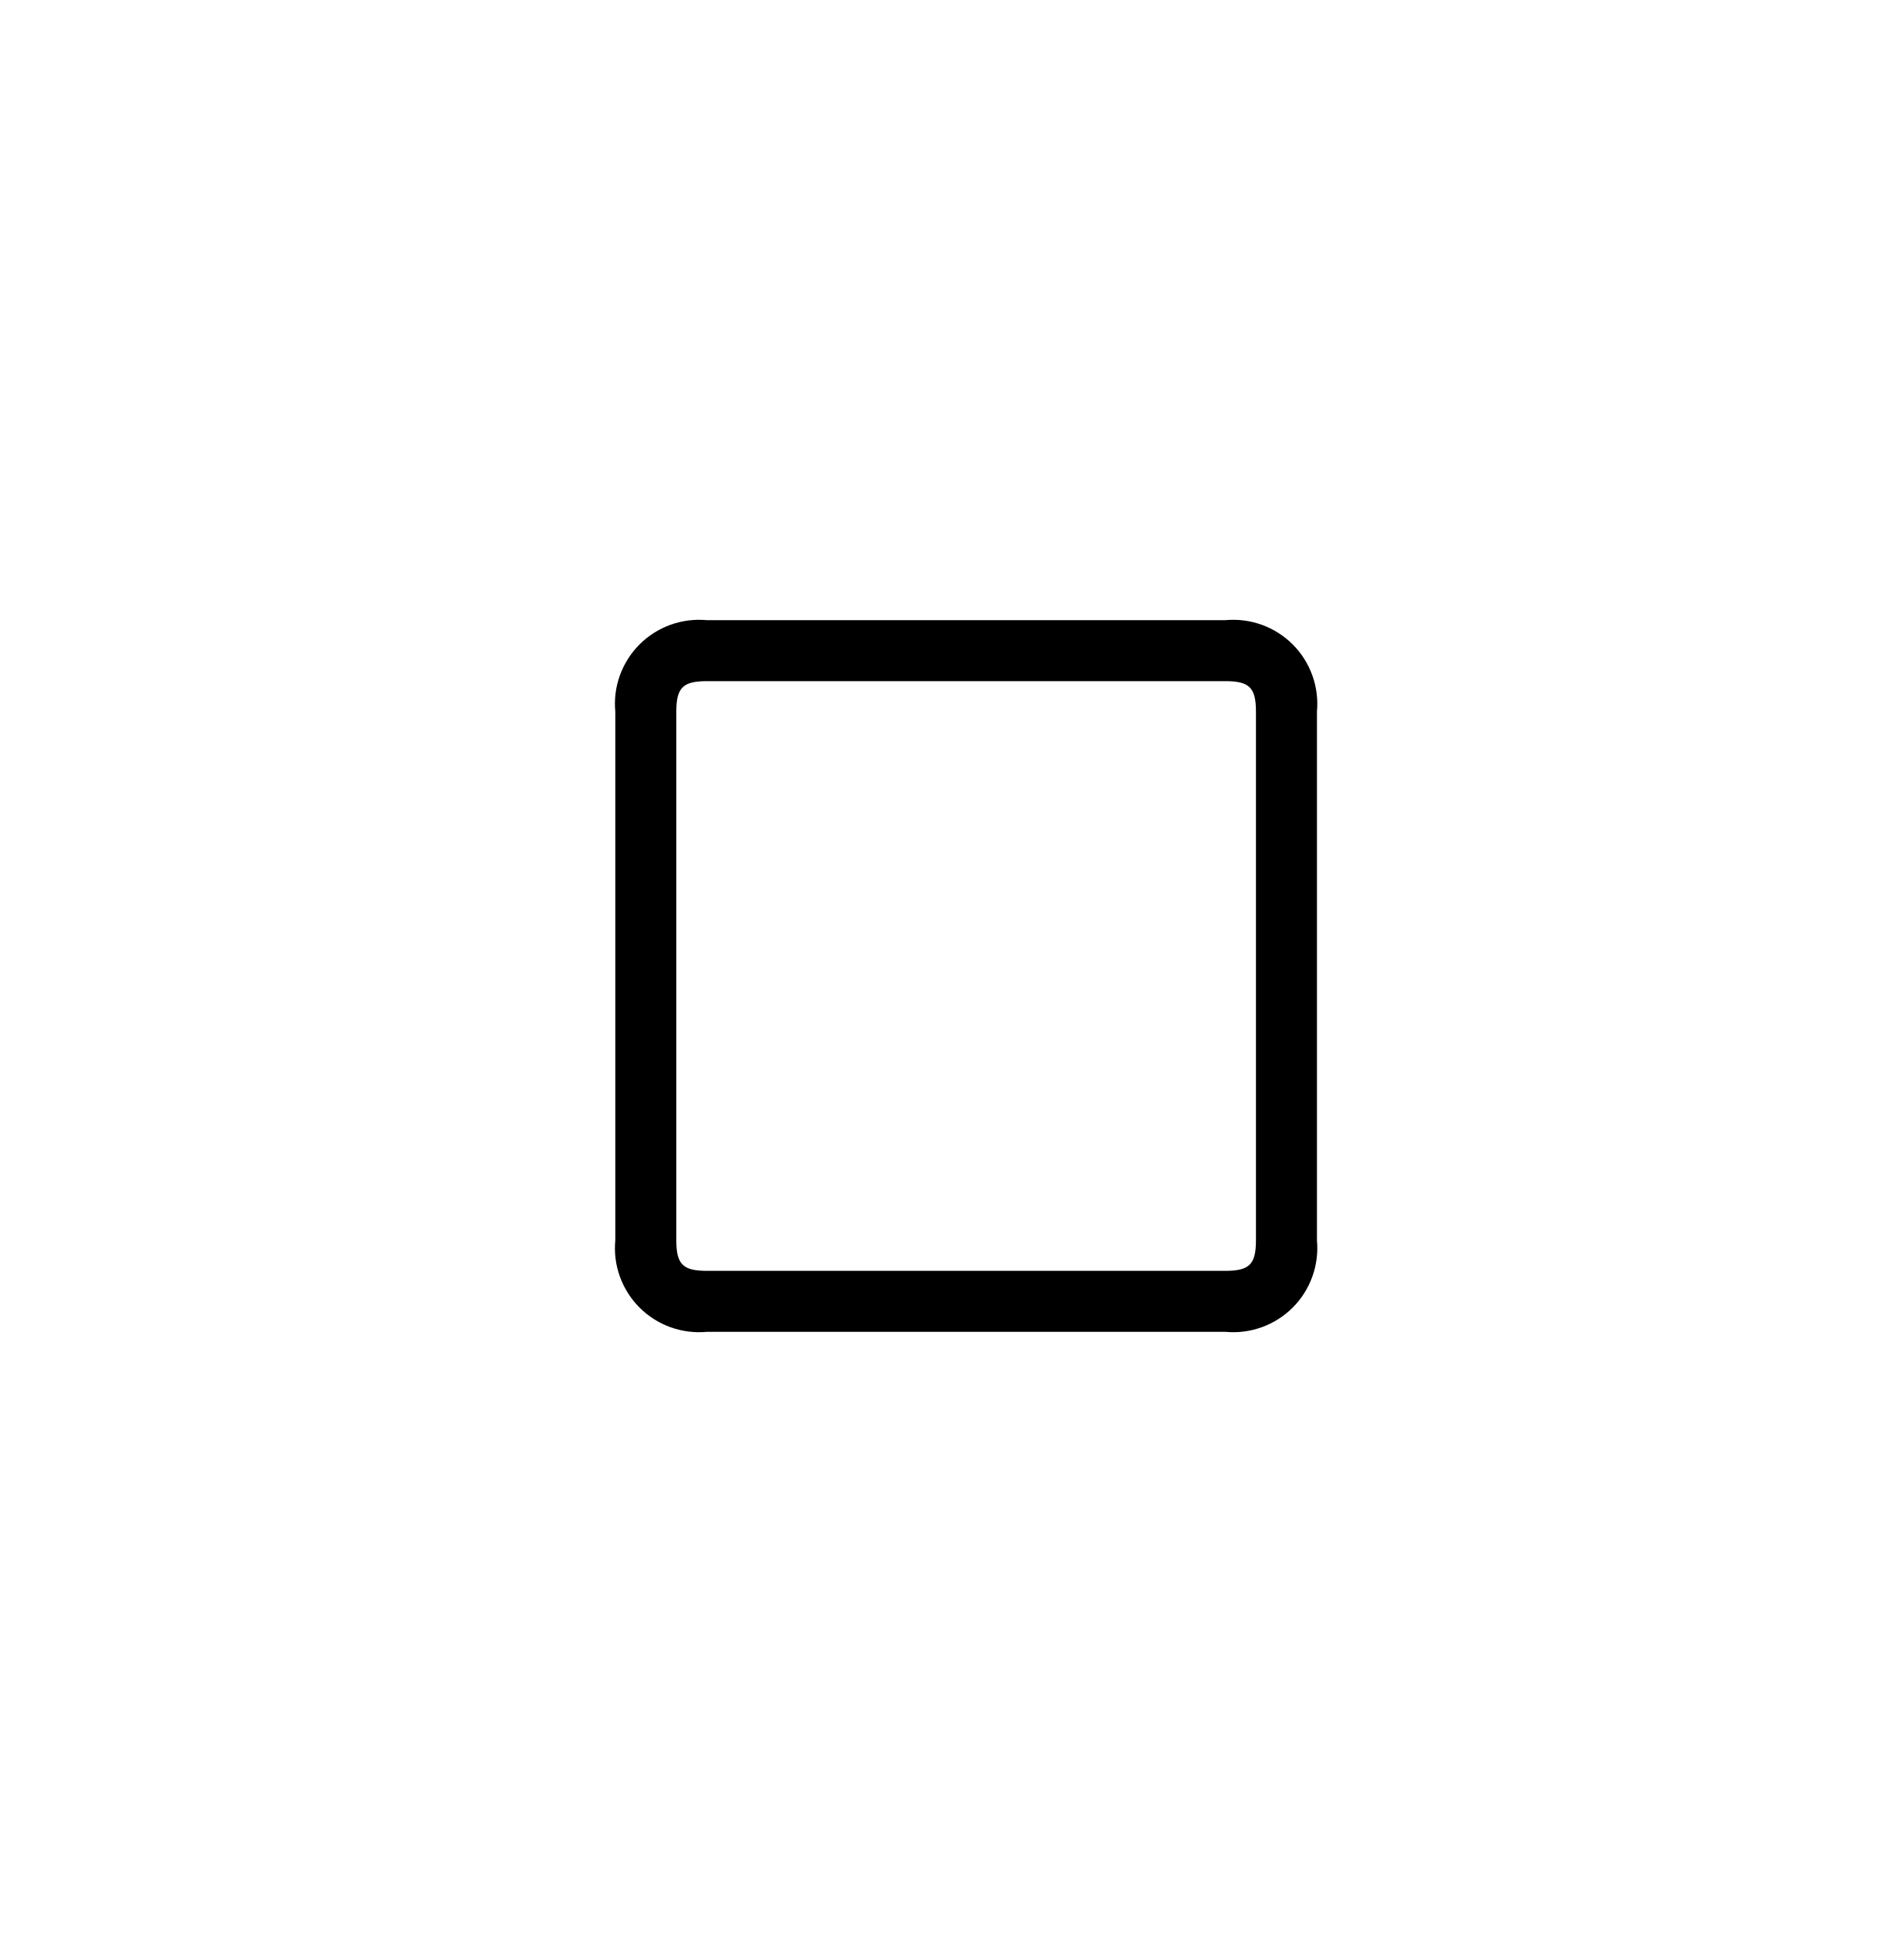
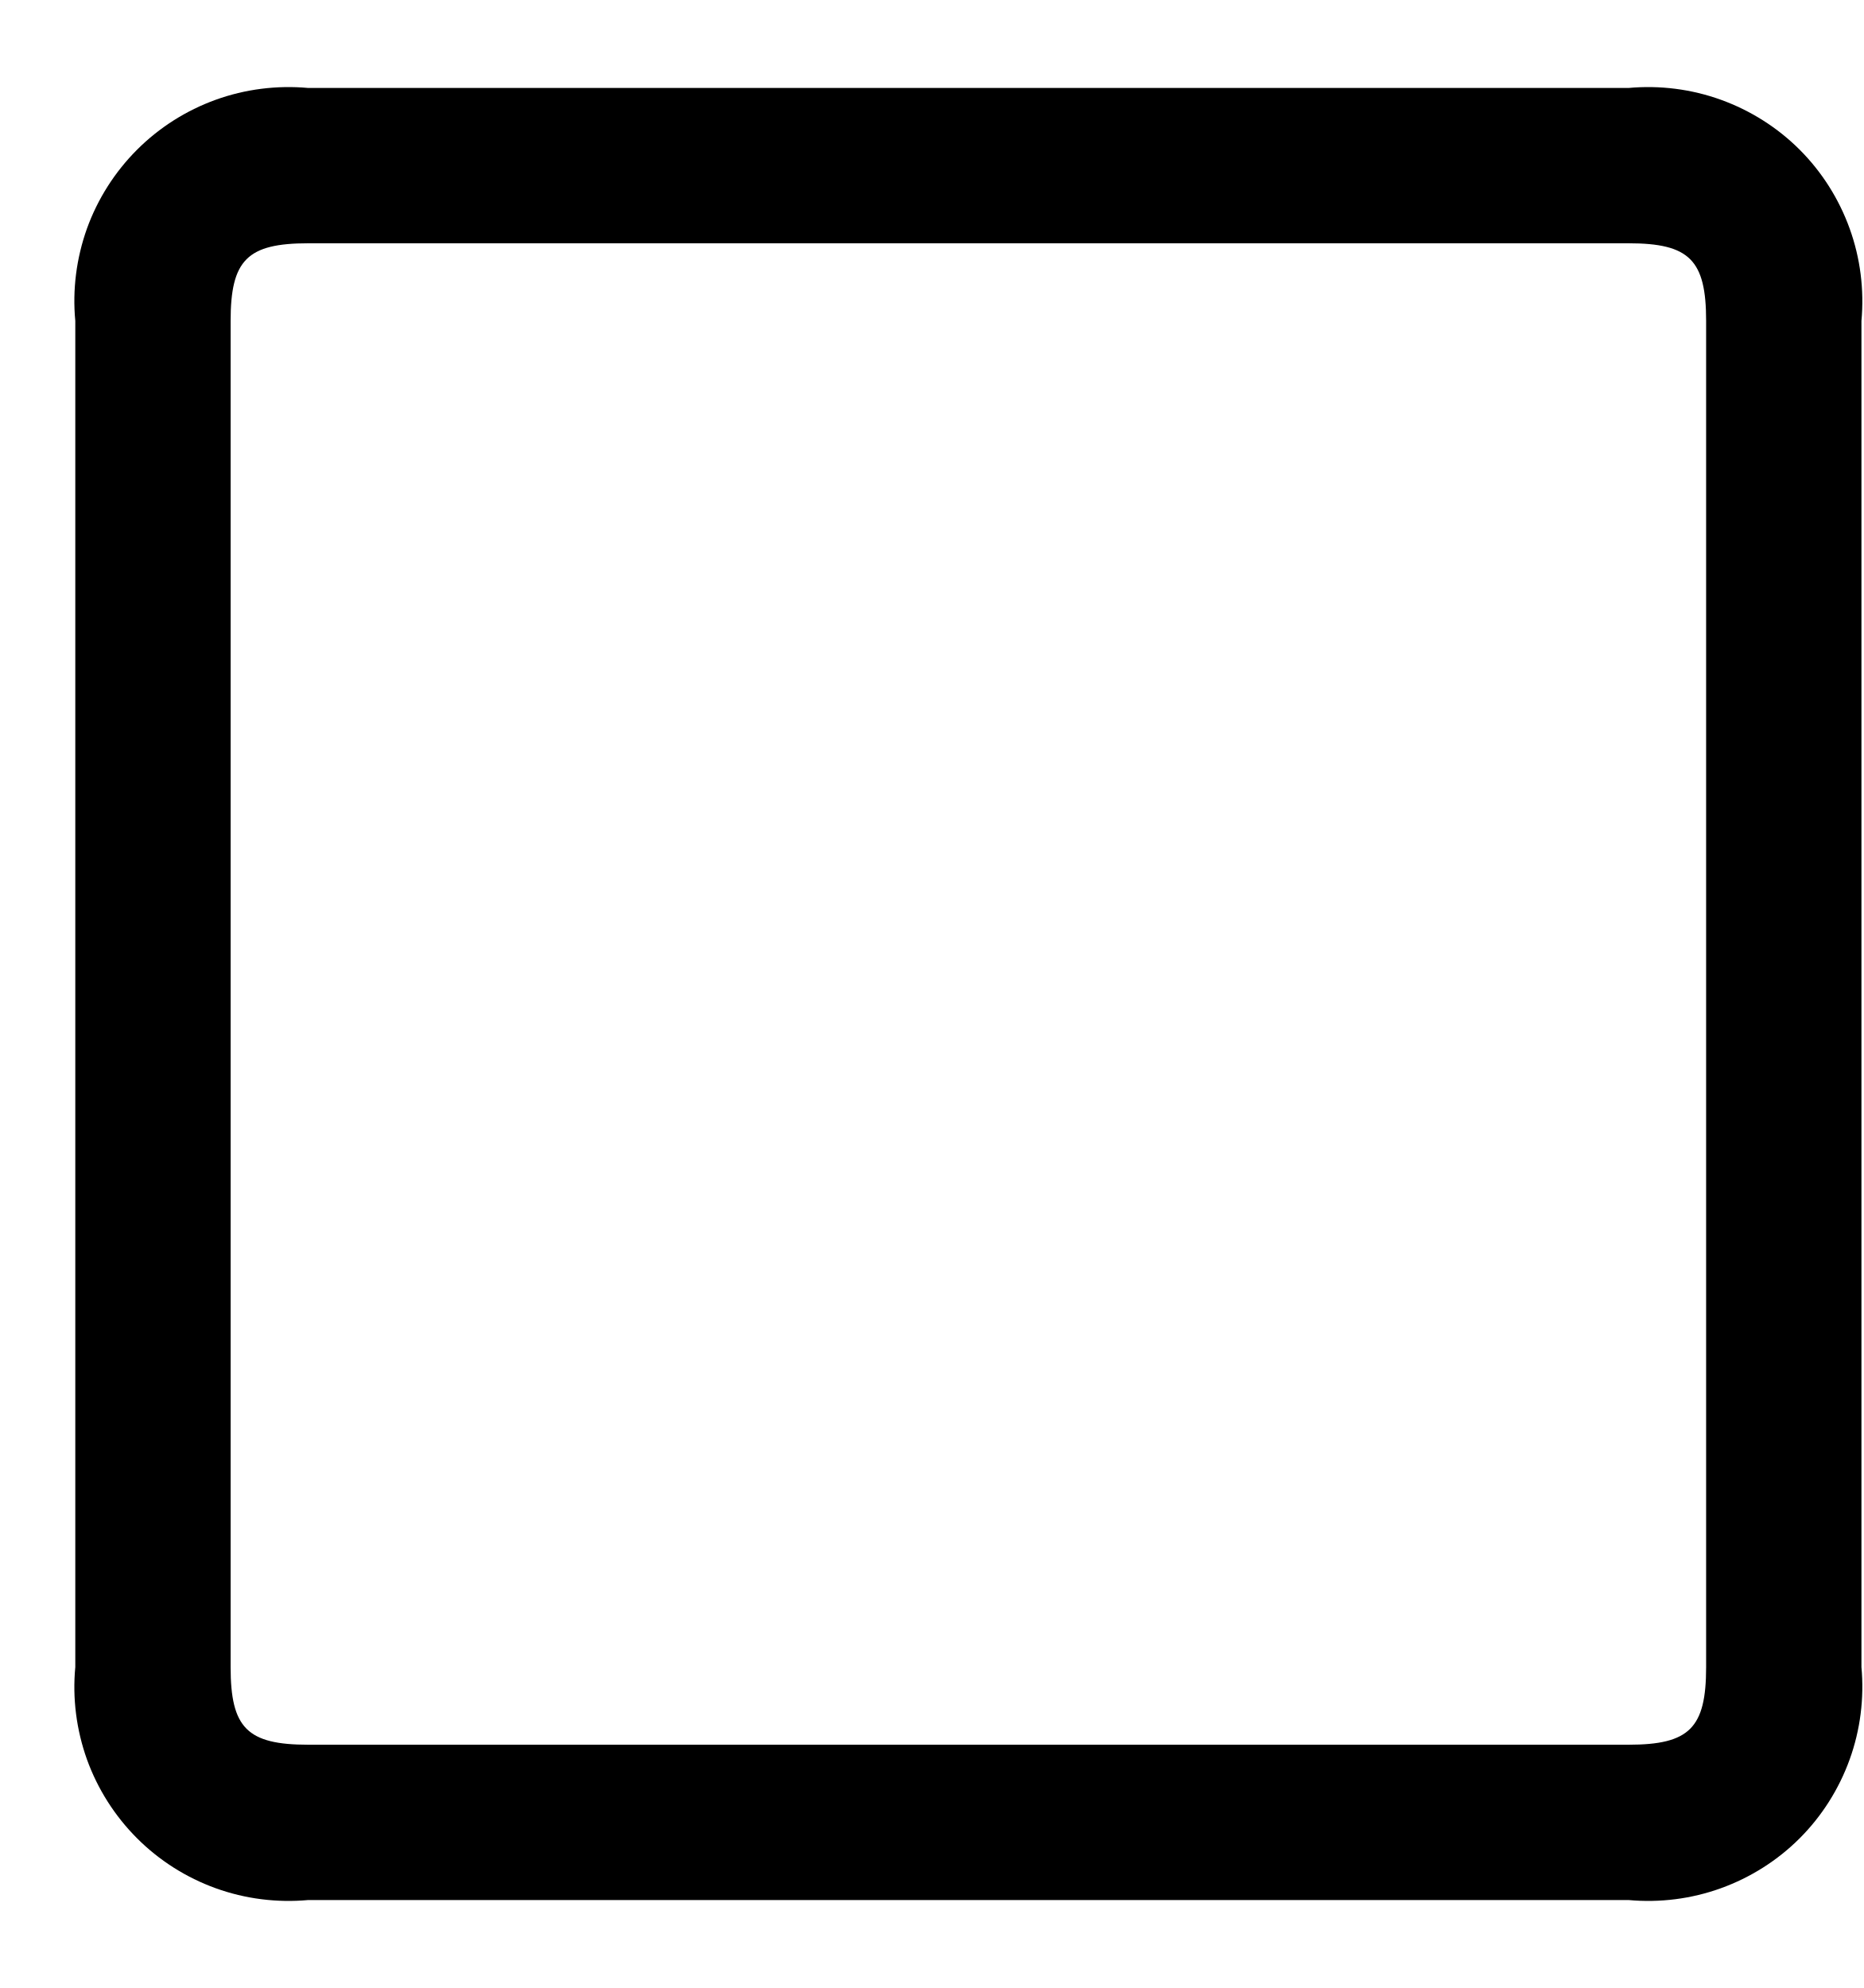
- <svg xmlns="http://www.w3.org/2000/svg" width="39" height="40" viewBox="0 0 39 40" fill="none">
-   <path d="M12.606 25.417L12.606 14.583C12.582 14.331 12.614 14.077 12.7 13.839C12.786 13.601 12.924 13.384 13.103 13.205C13.282 13.026 13.498 12.889 13.736 12.803C13.974 12.717 14.229 12.685 14.481 12.708L25.106 12.708C25.358 12.685 25.612 12.717 25.85 12.803C26.088 12.889 26.305 13.026 26.484 13.205C26.663 13.384 26.8 13.601 26.886 13.839C26.972 14.077 27.004 14.331 26.981 14.583L26.981 25.417C27.004 25.669 26.972 25.923 26.886 26.161C26.8 26.399 26.663 26.616 26.484 26.795C26.305 26.974 26.088 27.111 25.85 27.197C25.612 27.283 25.358 27.315 25.106 27.292L14.481 27.292C14.229 27.315 13.974 27.283 13.736 27.197C13.498 27.111 13.282 26.974 13.103 26.795C12.924 26.616 12.786 26.399 12.7 26.161C12.614 25.923 12.582 25.669 12.606 25.417ZM25.731 14.583C25.731 14.092 25.597 13.958 25.106 13.958L14.481 13.958C13.99 13.958 13.856 14.092 13.856 14.583L13.856 25.417C13.856 25.907 13.99 26.042 14.481 26.042L25.106 26.042C25.597 26.042 25.731 25.907 25.731 25.417L25.731 14.583Z" fill="black" />
+ <svg xmlns="http://www.w3.org/2000/svg" width="15" height="16" viewBox="0 0 15 16" fill="none">
+   <path d="M0.606 13.417L0.606 2.583C0.582 2.331 0.615 2.077 0.7 1.839C0.786 1.601 0.924 1.384 1.103 1.205C1.282 1.026 1.498 0.889 1.736 0.803C1.974 0.717 2.229 0.685 2.481 0.708L13.106 0.708C13.358 0.685 13.612 0.717 13.85 0.803C14.088 0.889 14.305 1.026 14.484 1.205C14.663 1.384 14.8 1.601 14.886 1.839C14.972 2.077 15.004 2.331 14.981 2.583L14.981 13.417C15.004 13.669 14.972 13.923 14.886 14.161C14.8 14.399 14.663 14.616 14.484 14.795C14.305 14.974 14.088 15.111 13.85 15.197C13.612 15.283 13.358 15.315 13.106 15.292L2.481 15.292C2.229 15.315 1.974 15.283 1.736 15.197C1.498 15.111 1.282 14.974 1.103 14.795C0.924 14.616 0.786 14.399 0.7 14.161C0.615 13.923 0.582 13.669 0.606 13.417ZM13.731 2.583C13.731 2.092 13.597 1.958 13.106 1.958L2.481 1.958C1.99 1.958 1.856 2.092 1.856 2.583L1.856 13.417C1.856 13.908 1.99 14.042 2.481 14.042L13.106 14.042C13.597 14.042 13.731 13.908 13.731 13.417L13.731 2.583Z" fill="black" />
</svg>
